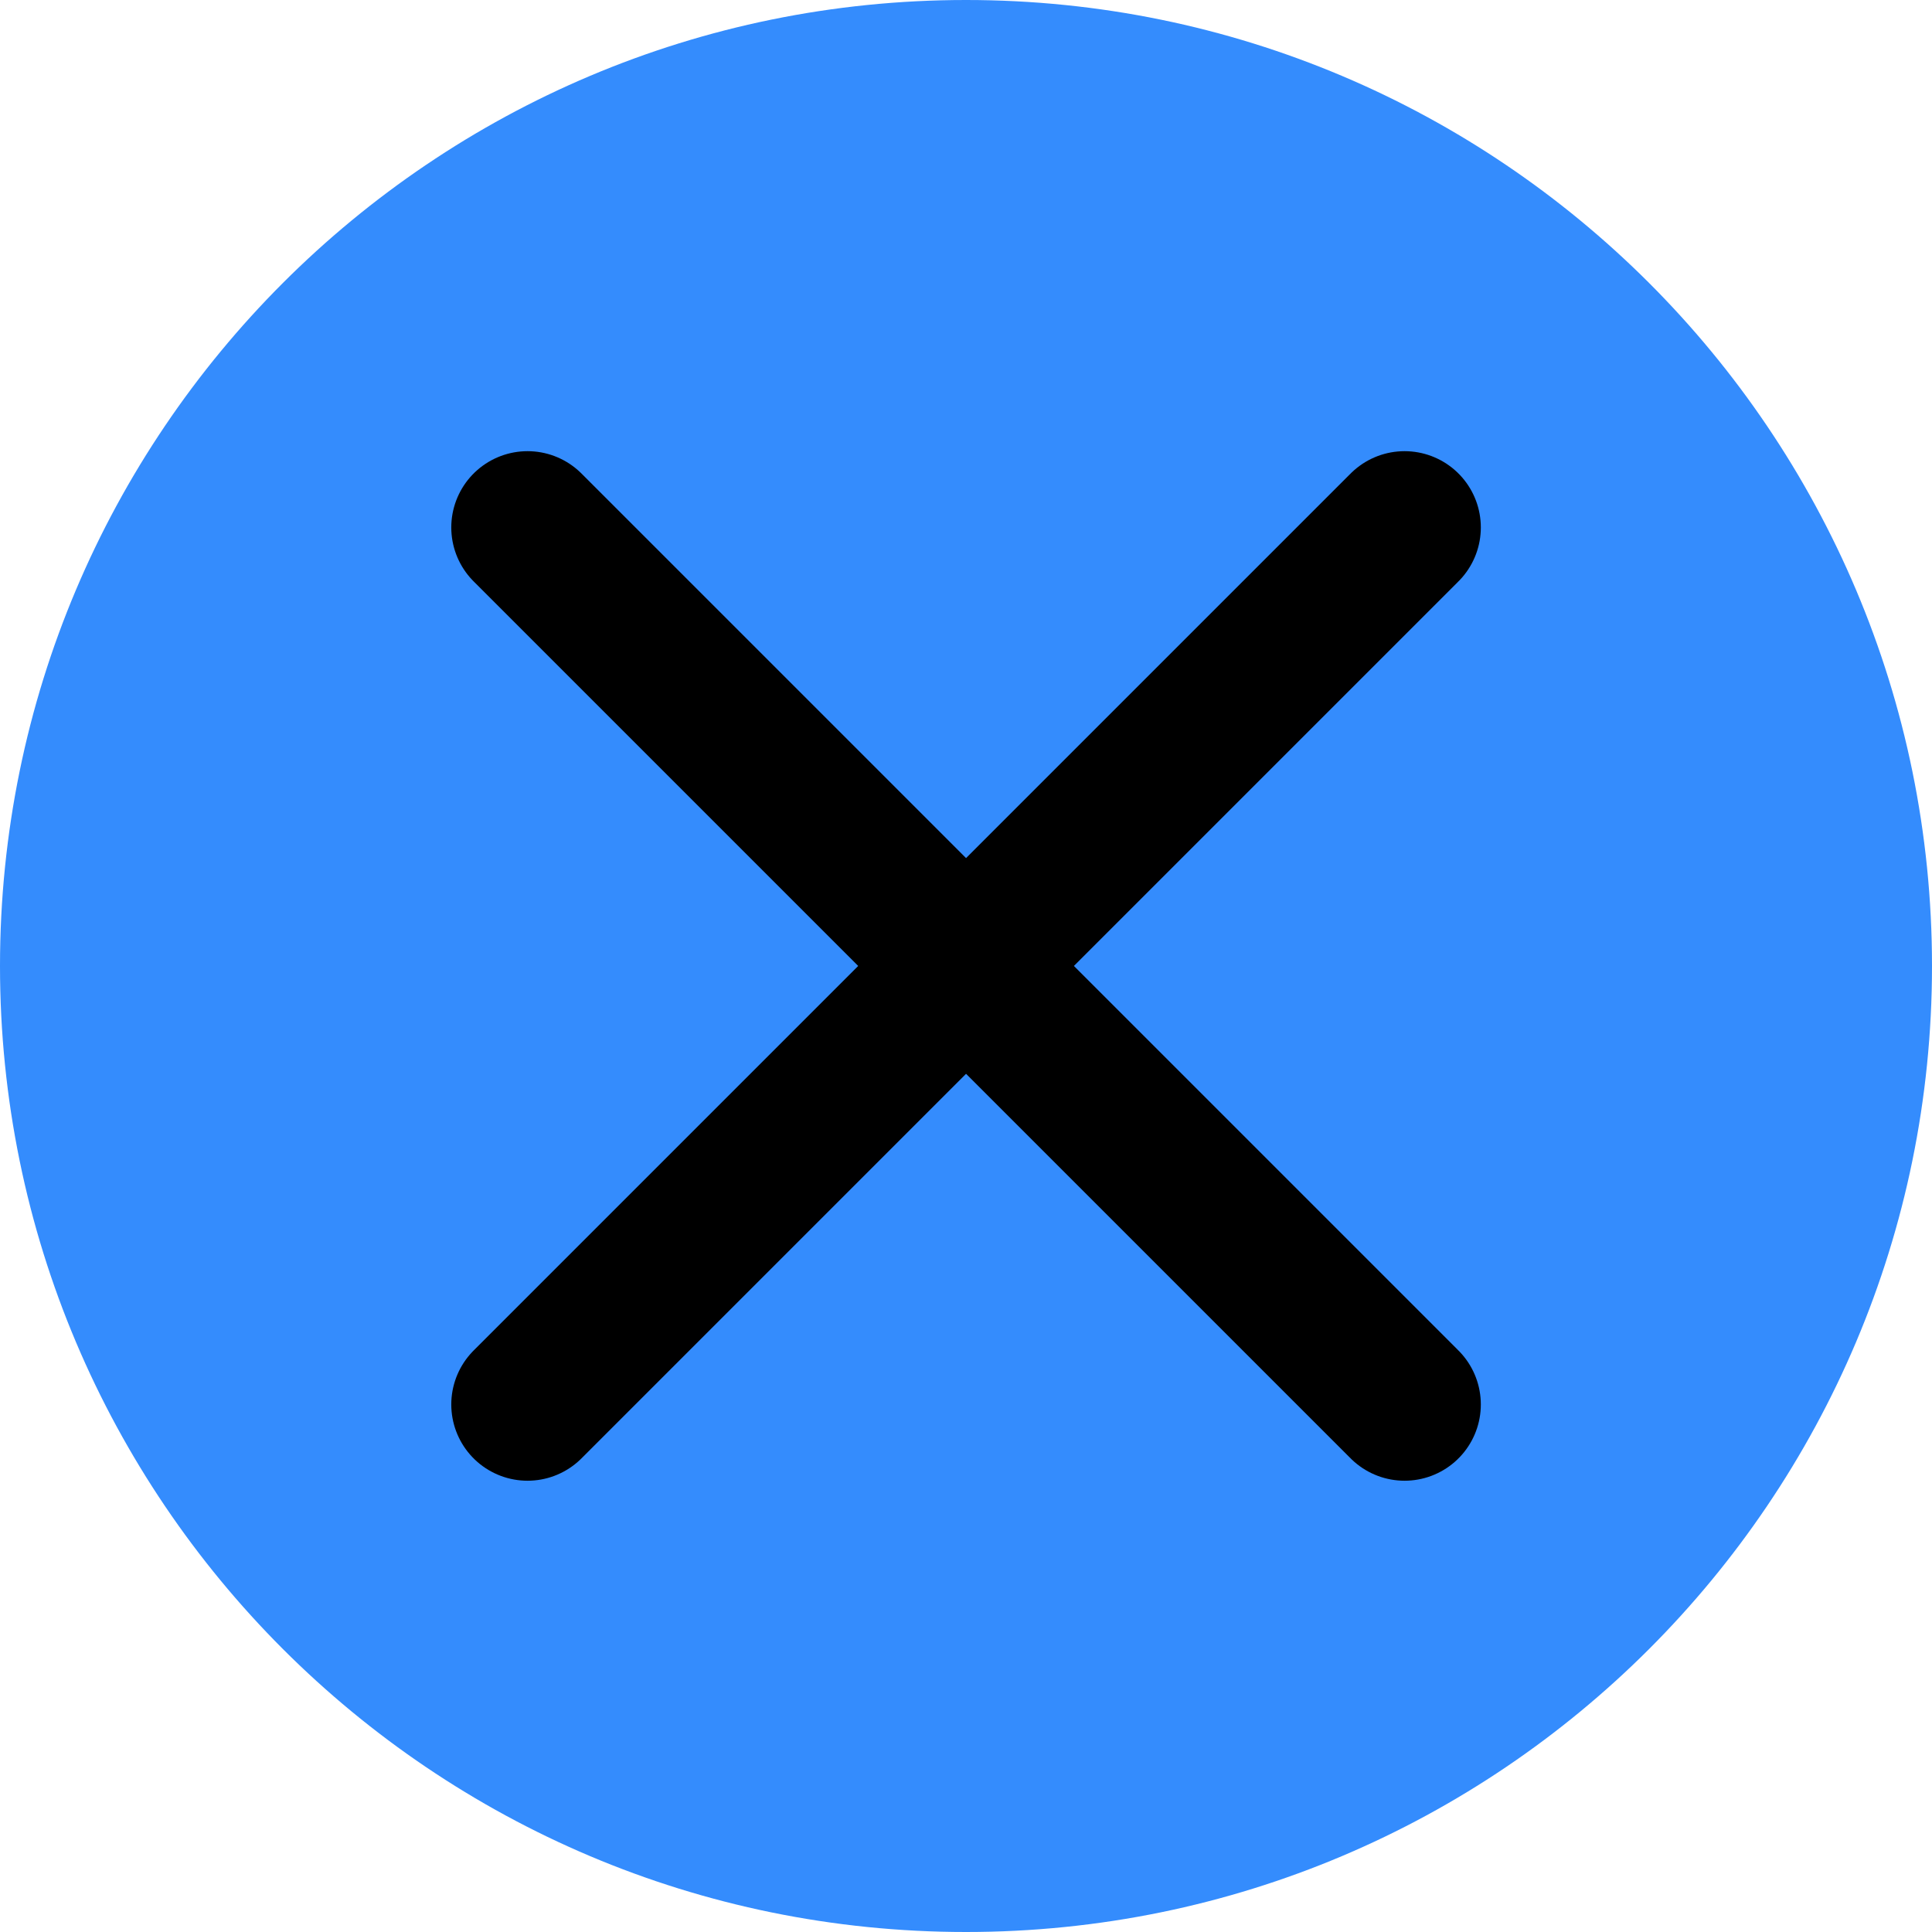
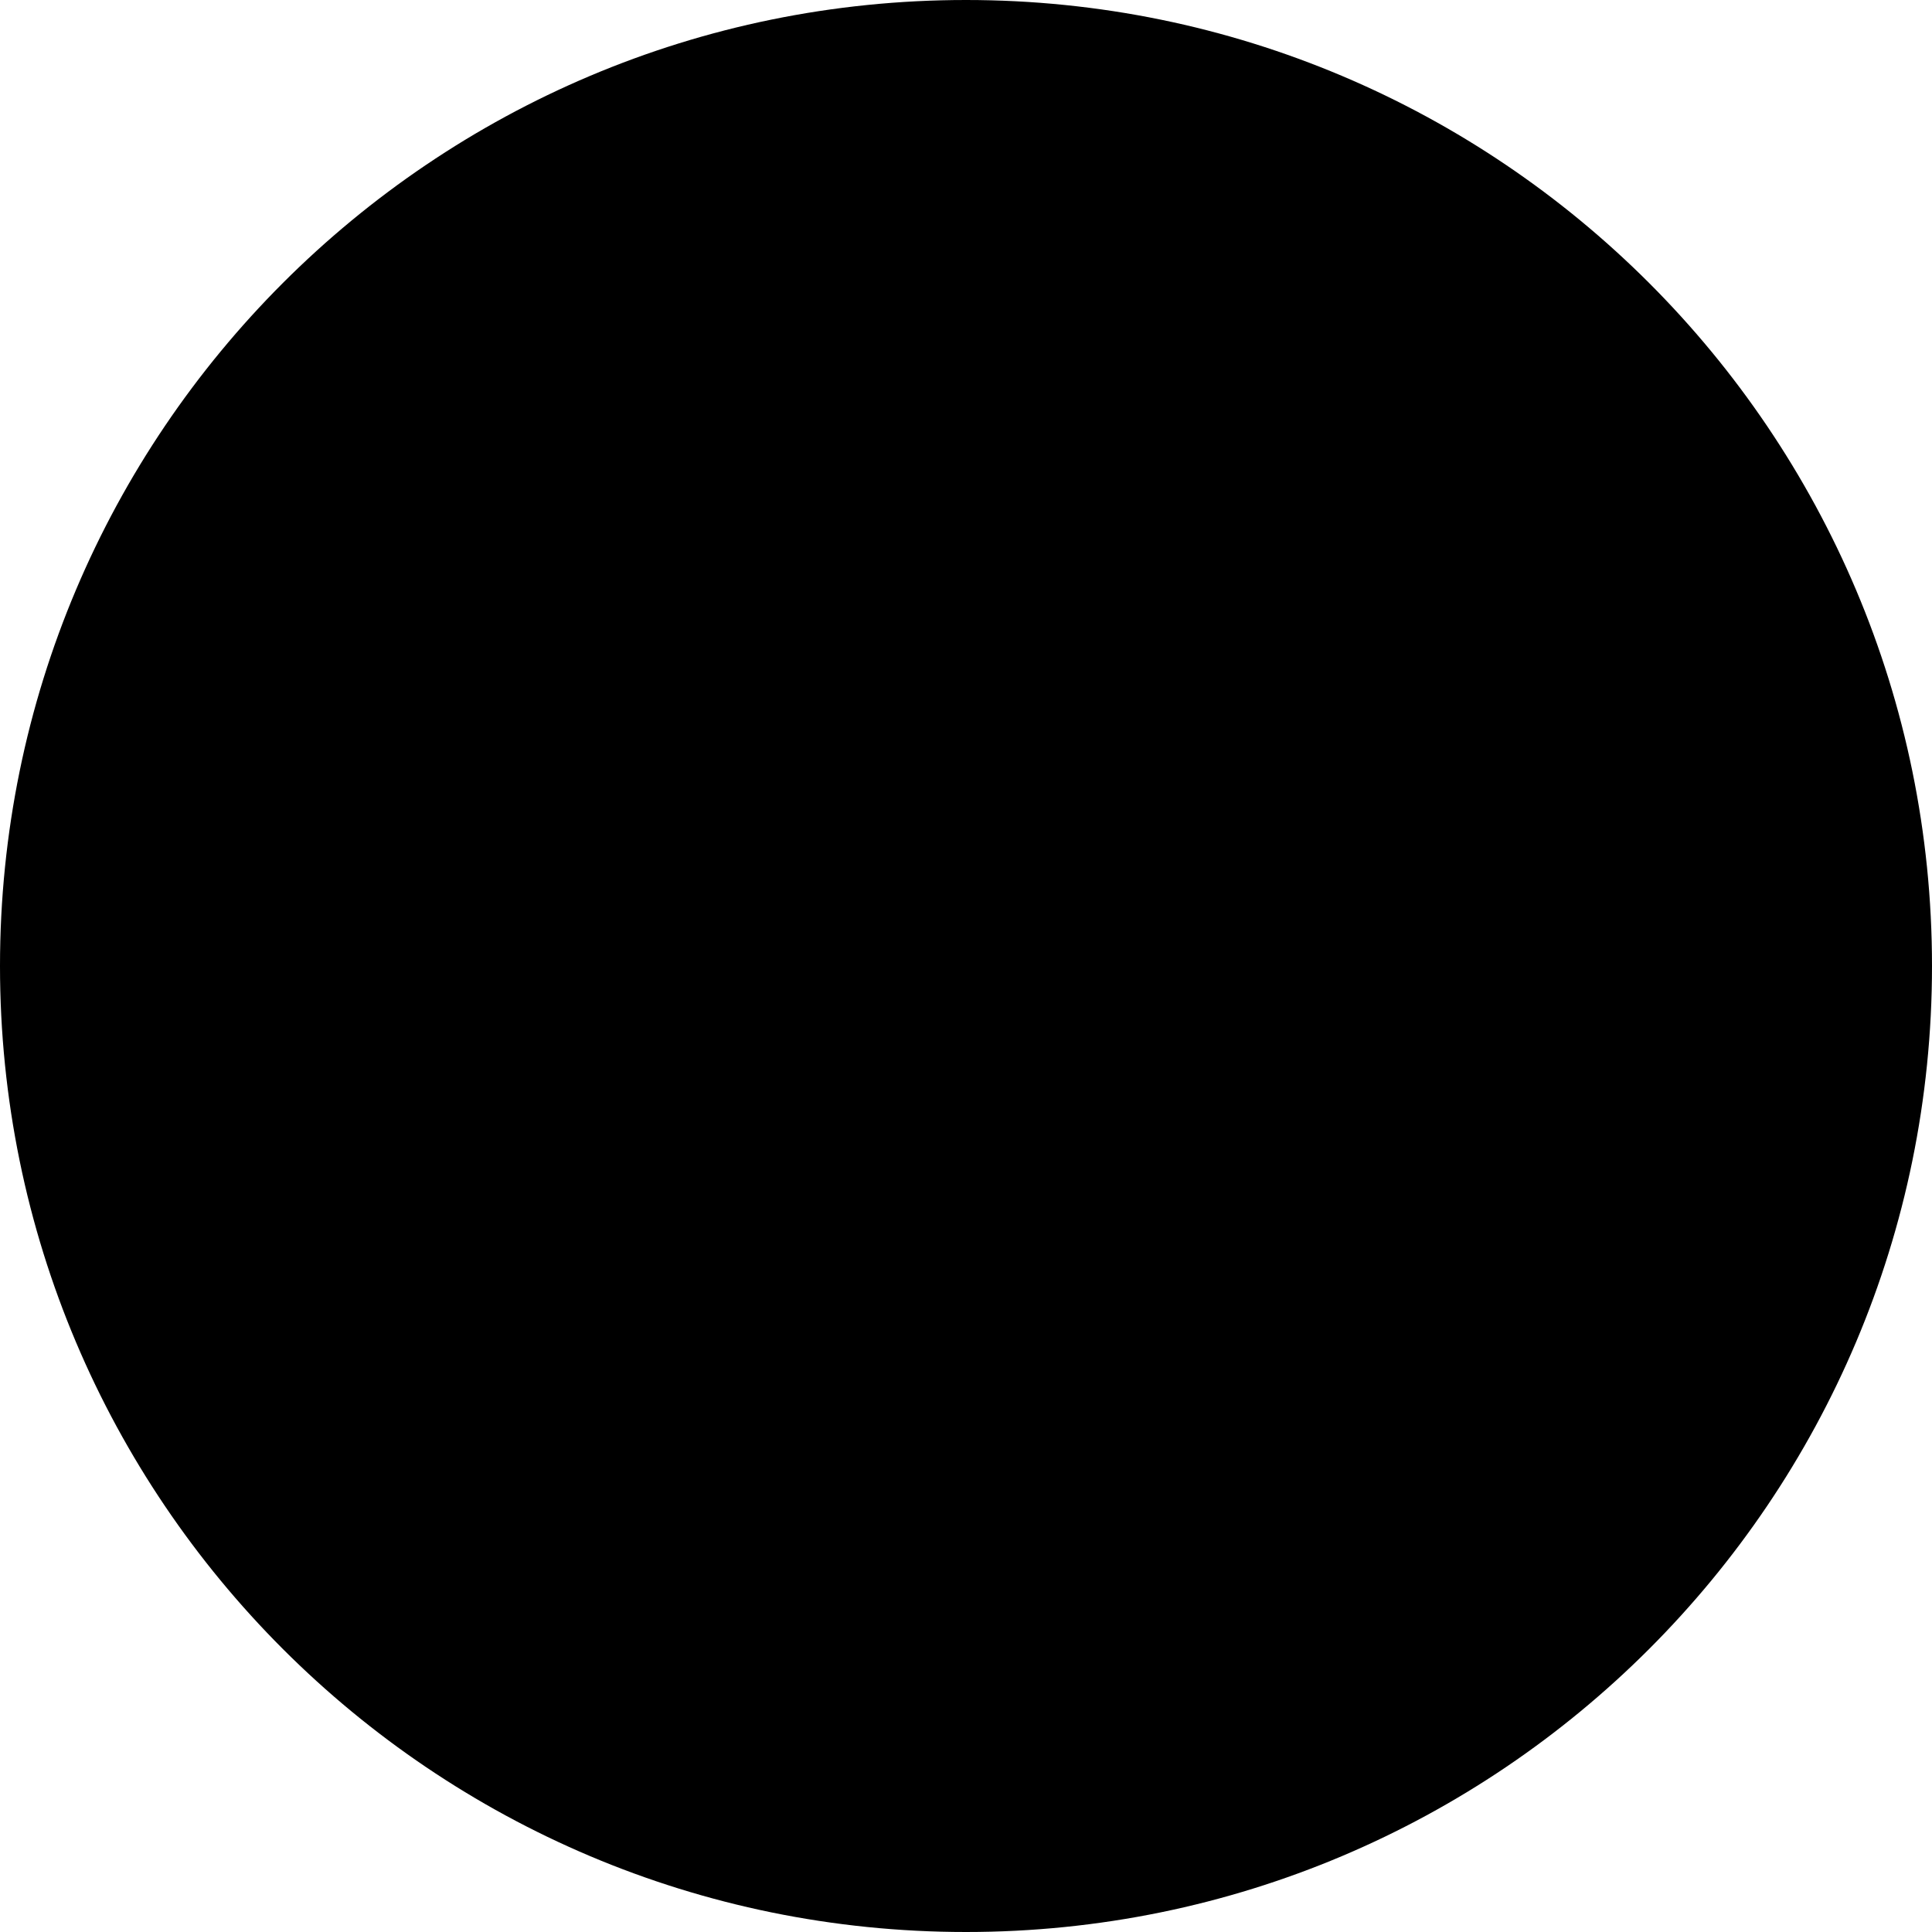
<svg xmlns="http://www.w3.org/2000/svg" width="19" height="19" viewBox="0 0 19 19">
-   <g fill="none" fill-rule="evenodd">
-     <circle cx="9.5" cy="9.5" r="9.5" fill="#348CFD" />
+   <g fill="currentColor" fill-rule="evenodd">
+     <circle cx="9.5" cy="9.5" r="9.5" fill="currentColor" />
    <g stroke="#000" stroke-linecap="round" stroke-linejoin="round" stroke-width="1.5">
      <path d="M.188.187L8.813 8.812M8.813.187L.188 8.812" transform="translate(5 5)" />
    </g>
  </g>
</svg>
